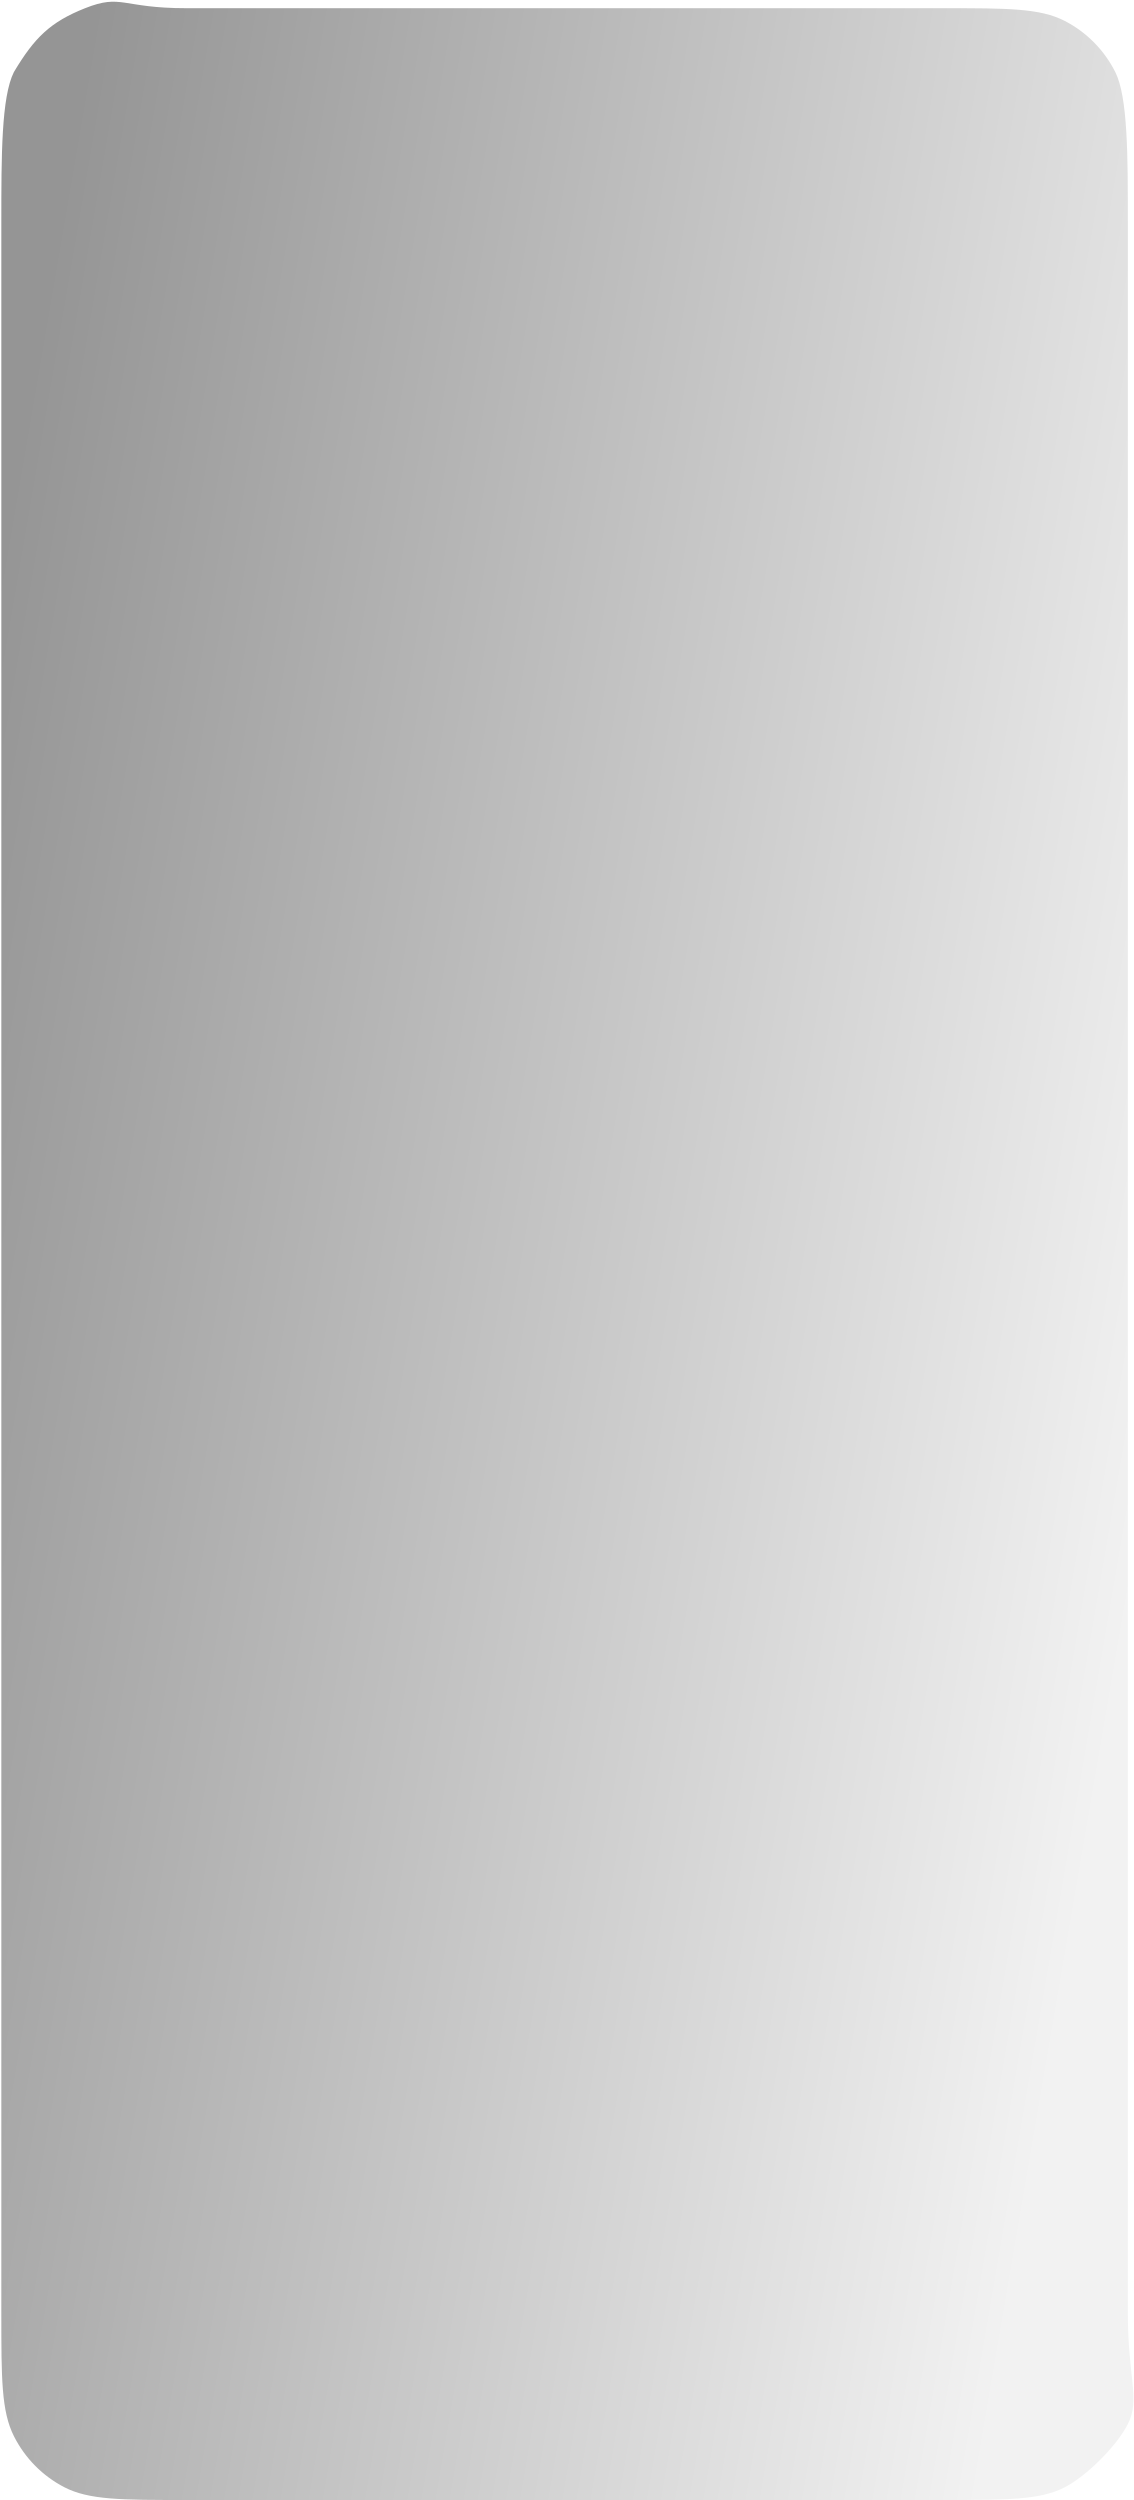
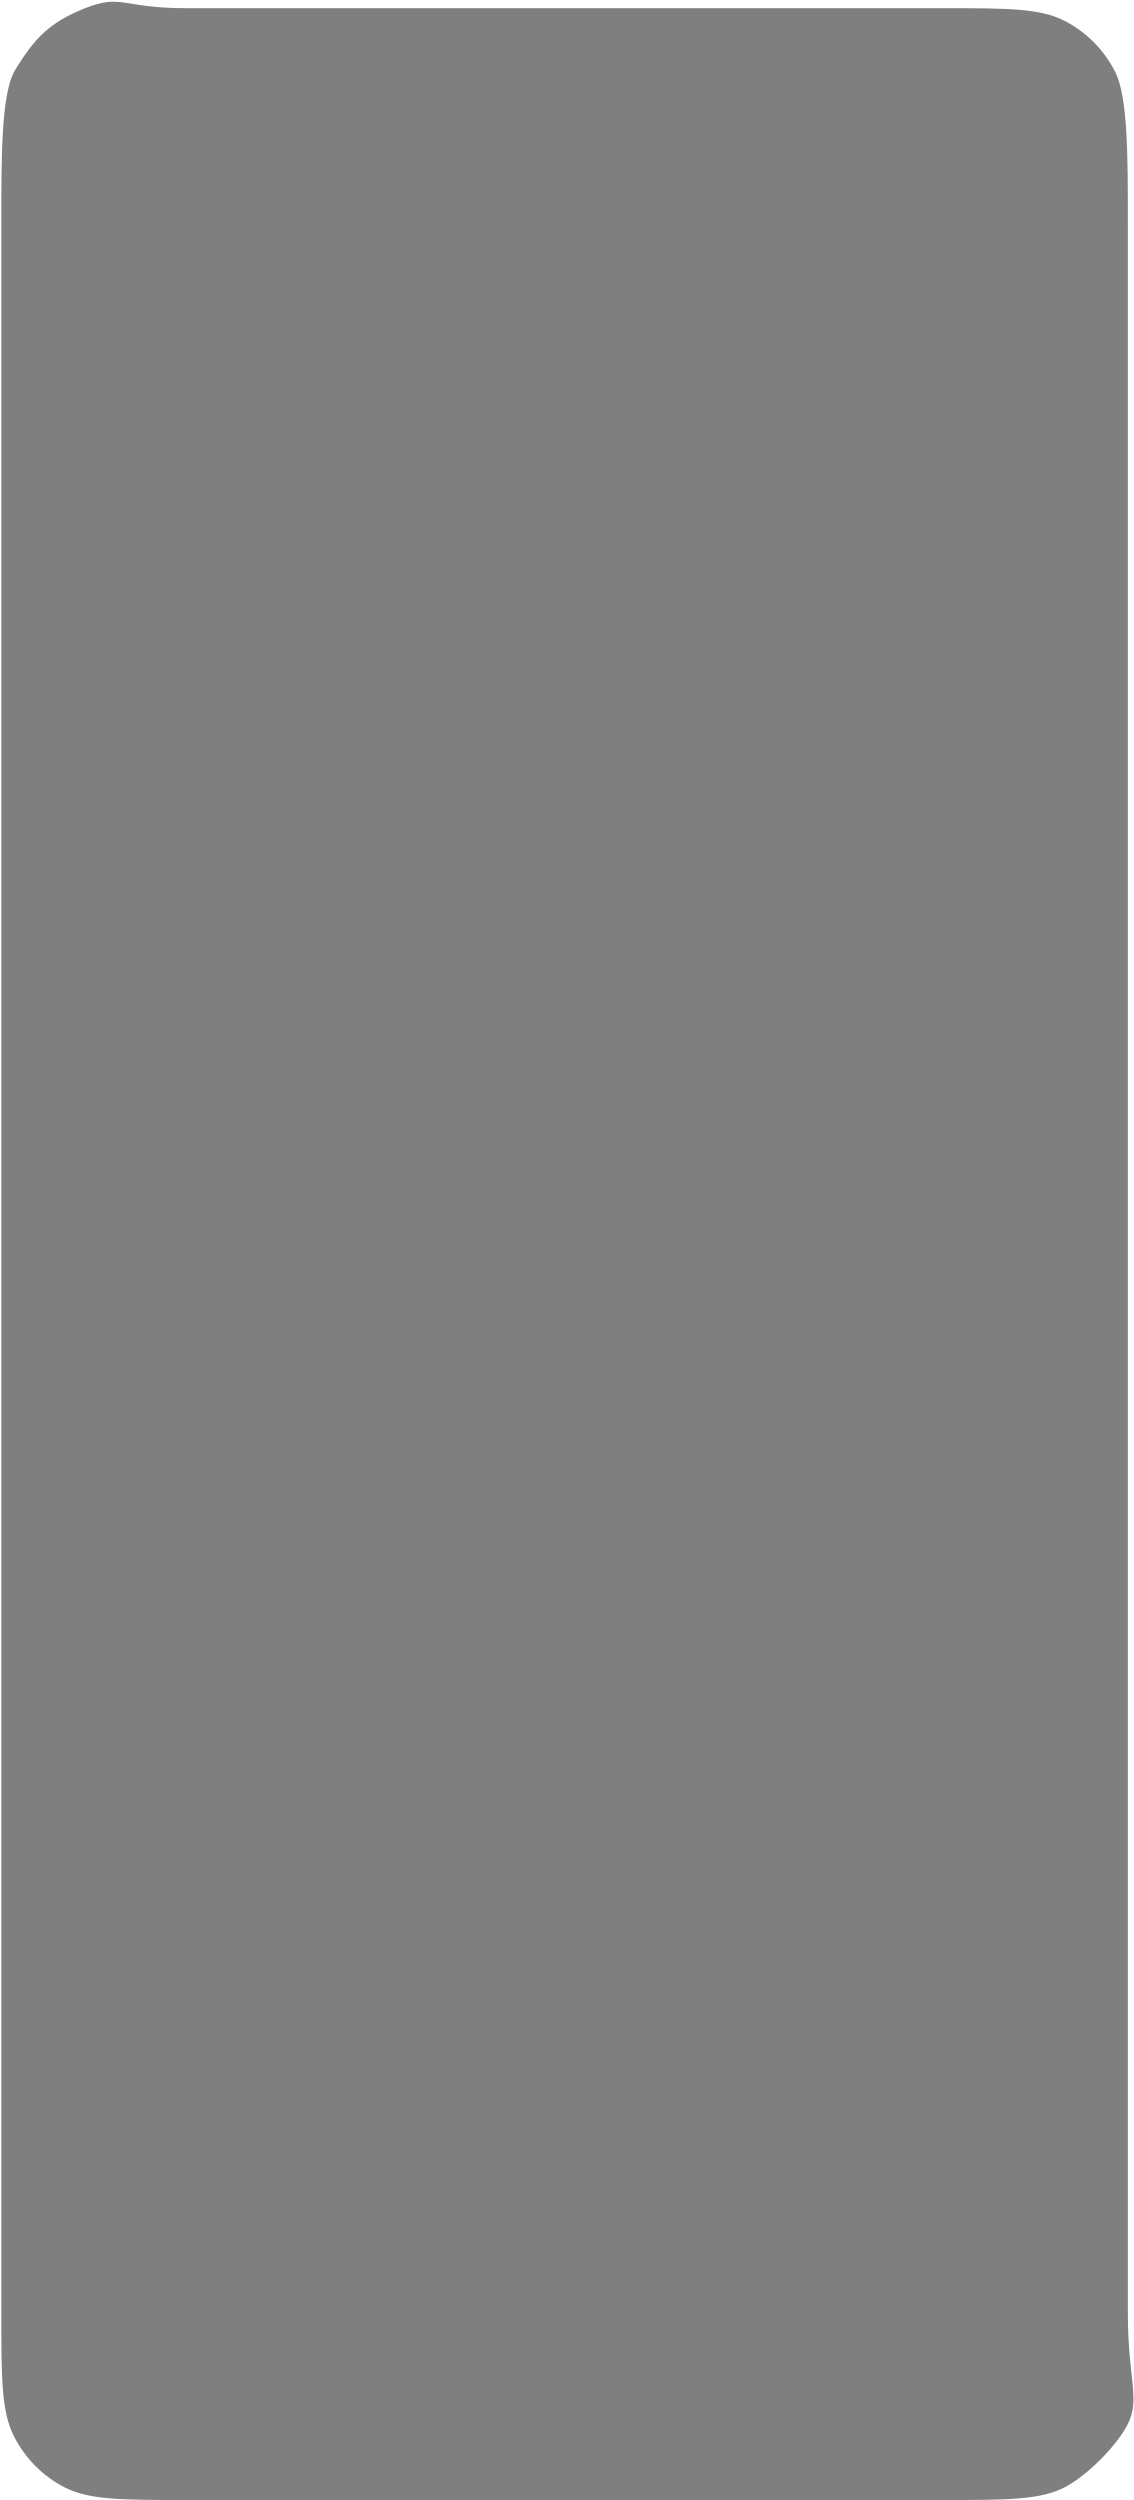
<svg xmlns="http://www.w3.org/2000/svg" width="389" height="858" viewBox="0 0 389 858" fill="none">
  <g filter="url(#filter0_b_0_740)">
    <path d="M0.457 76.001C0.457 53.542 0.457 33.289 4.779 24.711C11.858 12.84 17.341 7.527 29.206 2.814C41.818 -2.195 41.695 2.814 63.903 2.814H323.632C345.84 2.814 356.944 2.814 365.427 7.185C372.888 11.03 378.954 17.165 382.756 24.711C387.078 33.289 387.078 53.542 387.078 76.001V793.836C387.078 816.296 391.4 823.355 387.078 831.933C383.276 839.479 372.888 849.784 365.427 853.629C356.944 858 345.84 858 323.632 858H63.903C41.695 858 30.591 858 22.108 853.629C14.647 849.784 8.581 843.649 4.779 836.104C0.457 827.525 0.457 816.296 0.457 793.836V76.001Z" fill="url(#paint0_linear_0_740)" fill-opacity="0.5" style="mix-blend-mode:overlay" />
  </g>
  <defs>
    <filter id="filter0_b_0_740" x="-59.543" y="-59.412" width="508.542" height="977.412" filterUnits="userSpaceOnUse" color-interpolation-filters="sRGB">
      <feFlood flood-opacity="0" result="BackgroundImageFix" />
      <feGaussianBlur in="BackgroundImageFix" stdDeviation="30" />
      <feComposite in2="SourceAlpha" operator="in" result="effect1_backgroundBlur_0_740" />
      <feBlend mode="normal" in="SourceGraphic" in2="effect1_backgroundBlur_0_740" result="shape" />
    </filter>
    <linearGradient id="paint0_linear_0_740" x1="22.162" y1="67.367" x2="459.532" y2="142.33" gradientUnits="userSpaceOnUse">
-       <stop stopColor="white" stop-opacity="0.83" />
-       <stop offset="1" stopColor="white" stop-opacity="0.1" />
+       <stop stopColor="white" stopOpacity="0.83" />
+       <stop offset="1" stopColor="white" stopOpacity="0.1" />
    </linearGradient>
  </defs>
</svg>
